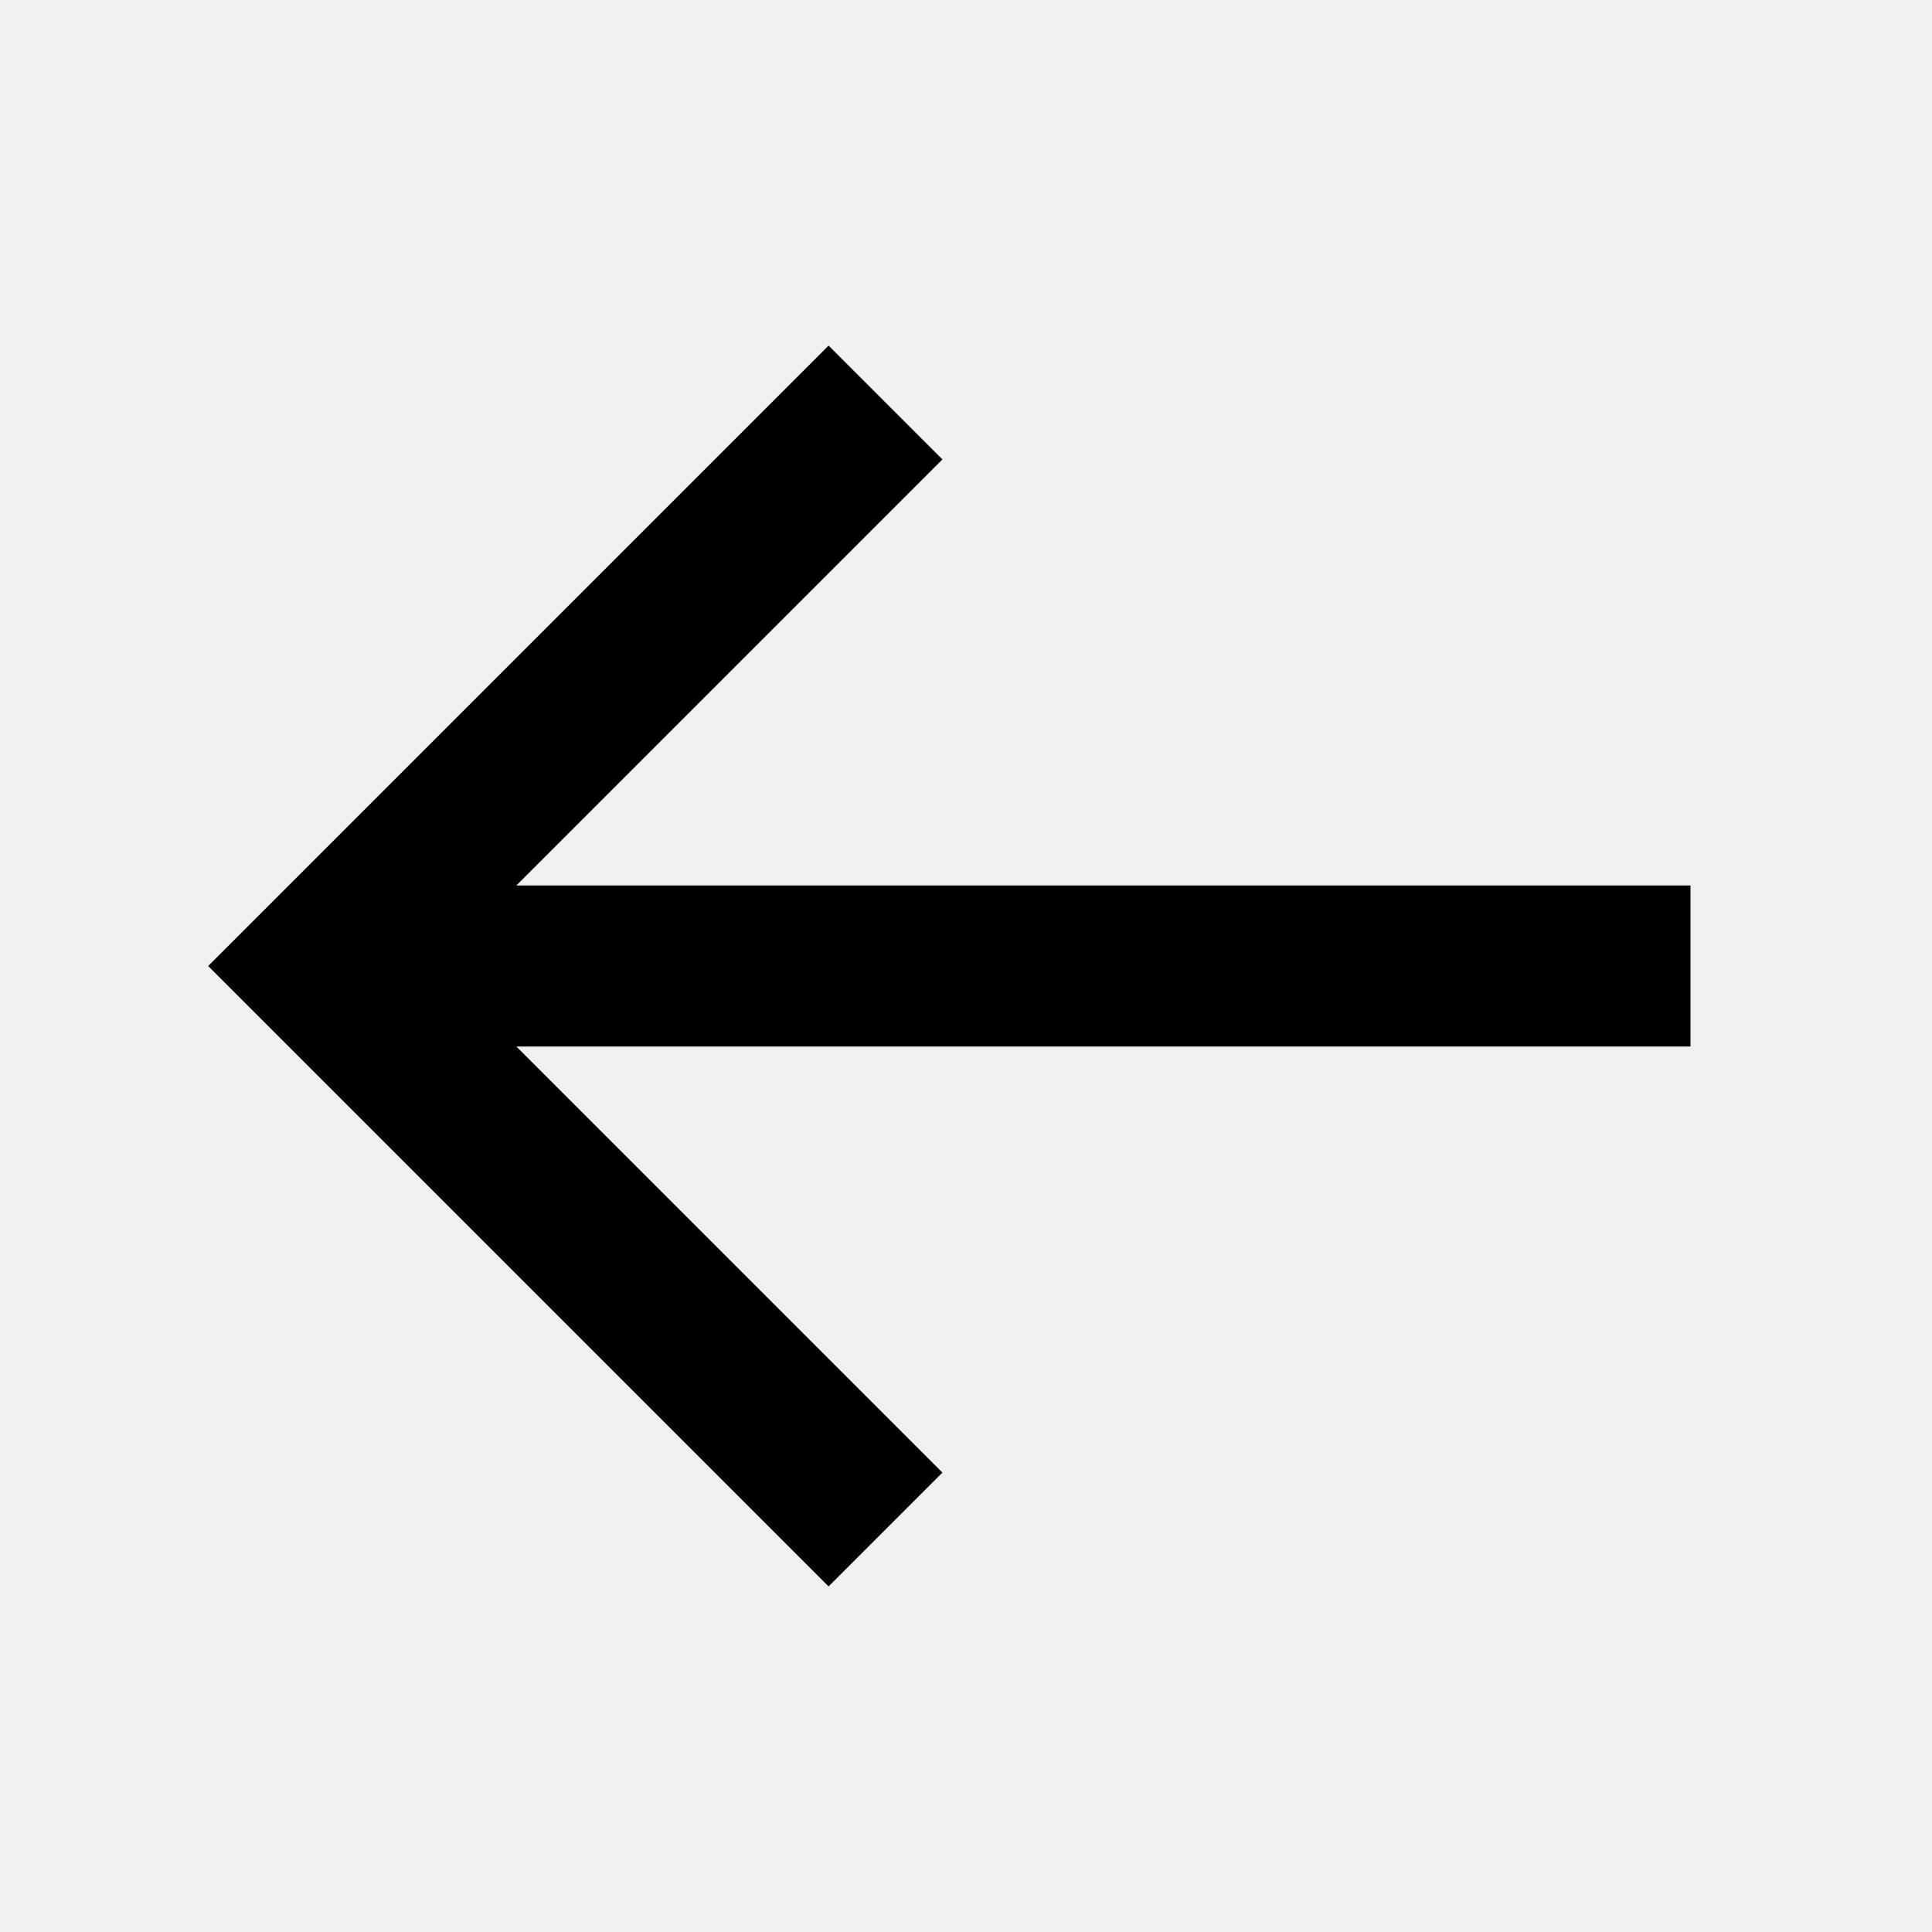
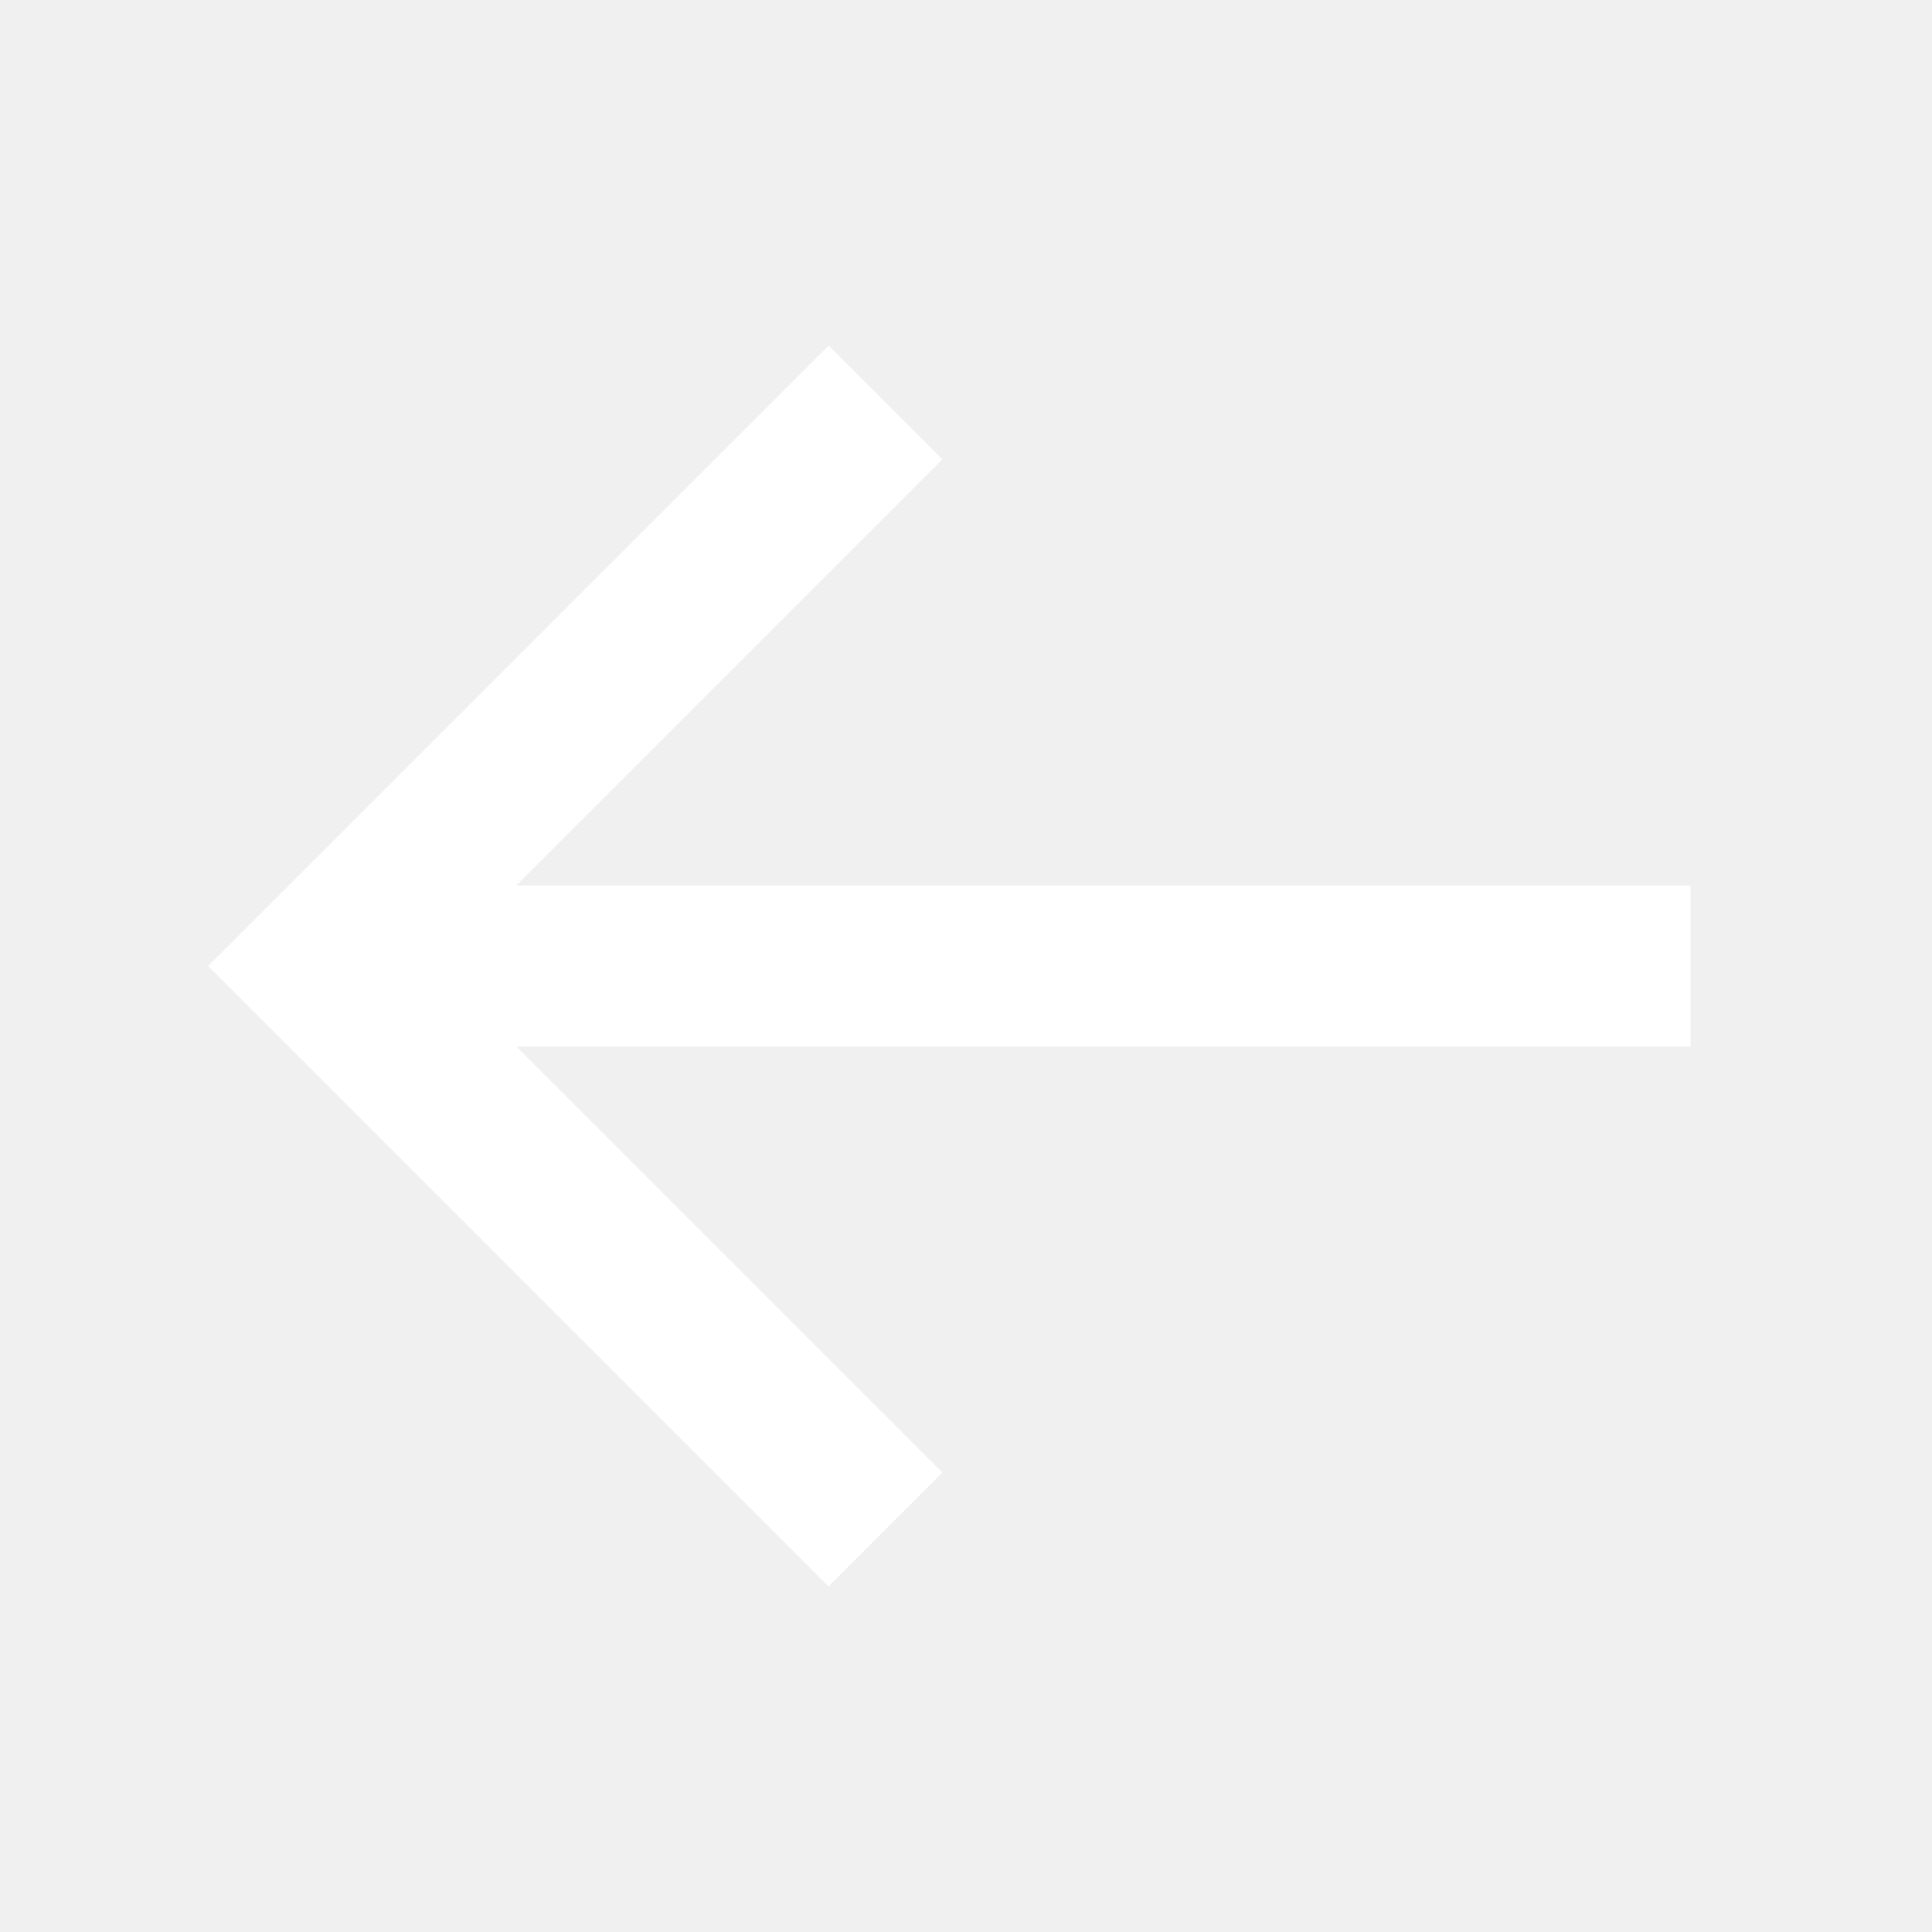
- <svg xmlns="http://www.w3.org/2000/svg" width="24" height="24" style="fill: rgba(0, 0, 0, 1);transform: ;msFilter:;">
+ <svg xmlns="http://www.w3.org/2000/svg" width="24" height="24" style="fill: #fff;transform: ;msFilter:;">
  <path d="M21 11H6.414l5.293-5.293-1.414-1.414L2.586 12l7.707 7.707 1.414-1.414L6.414 13H21z" />
</svg>
